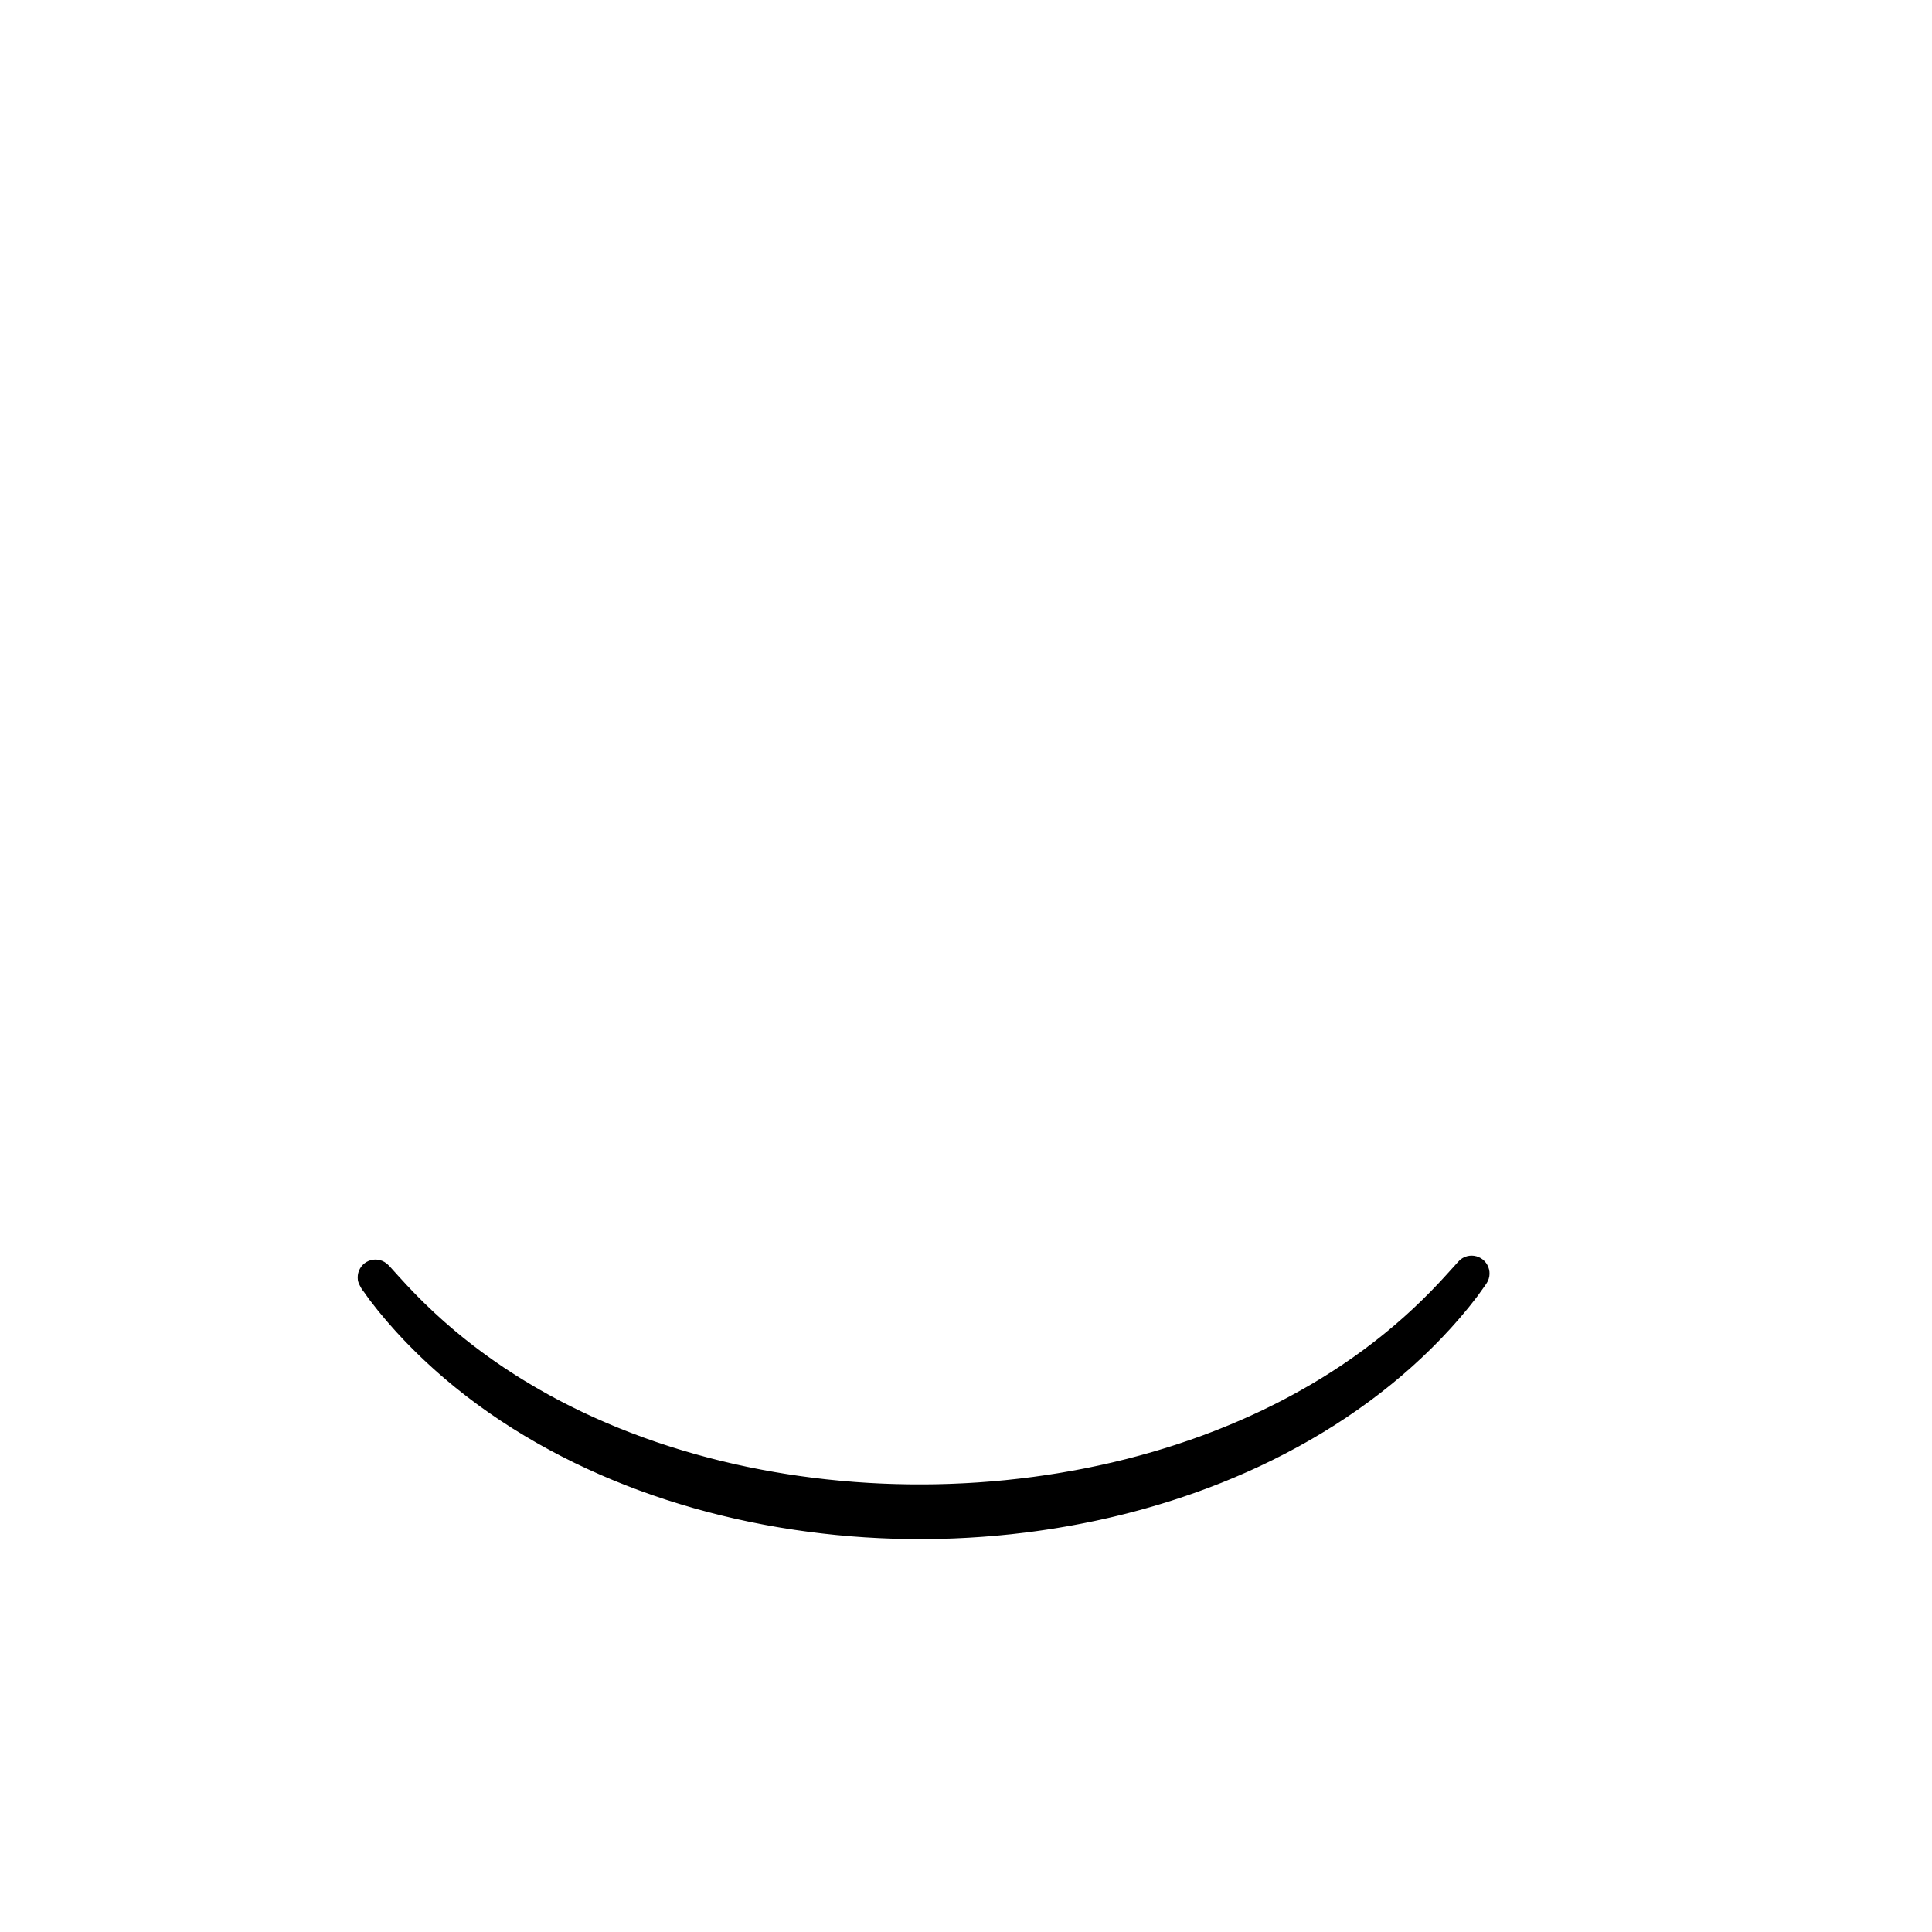
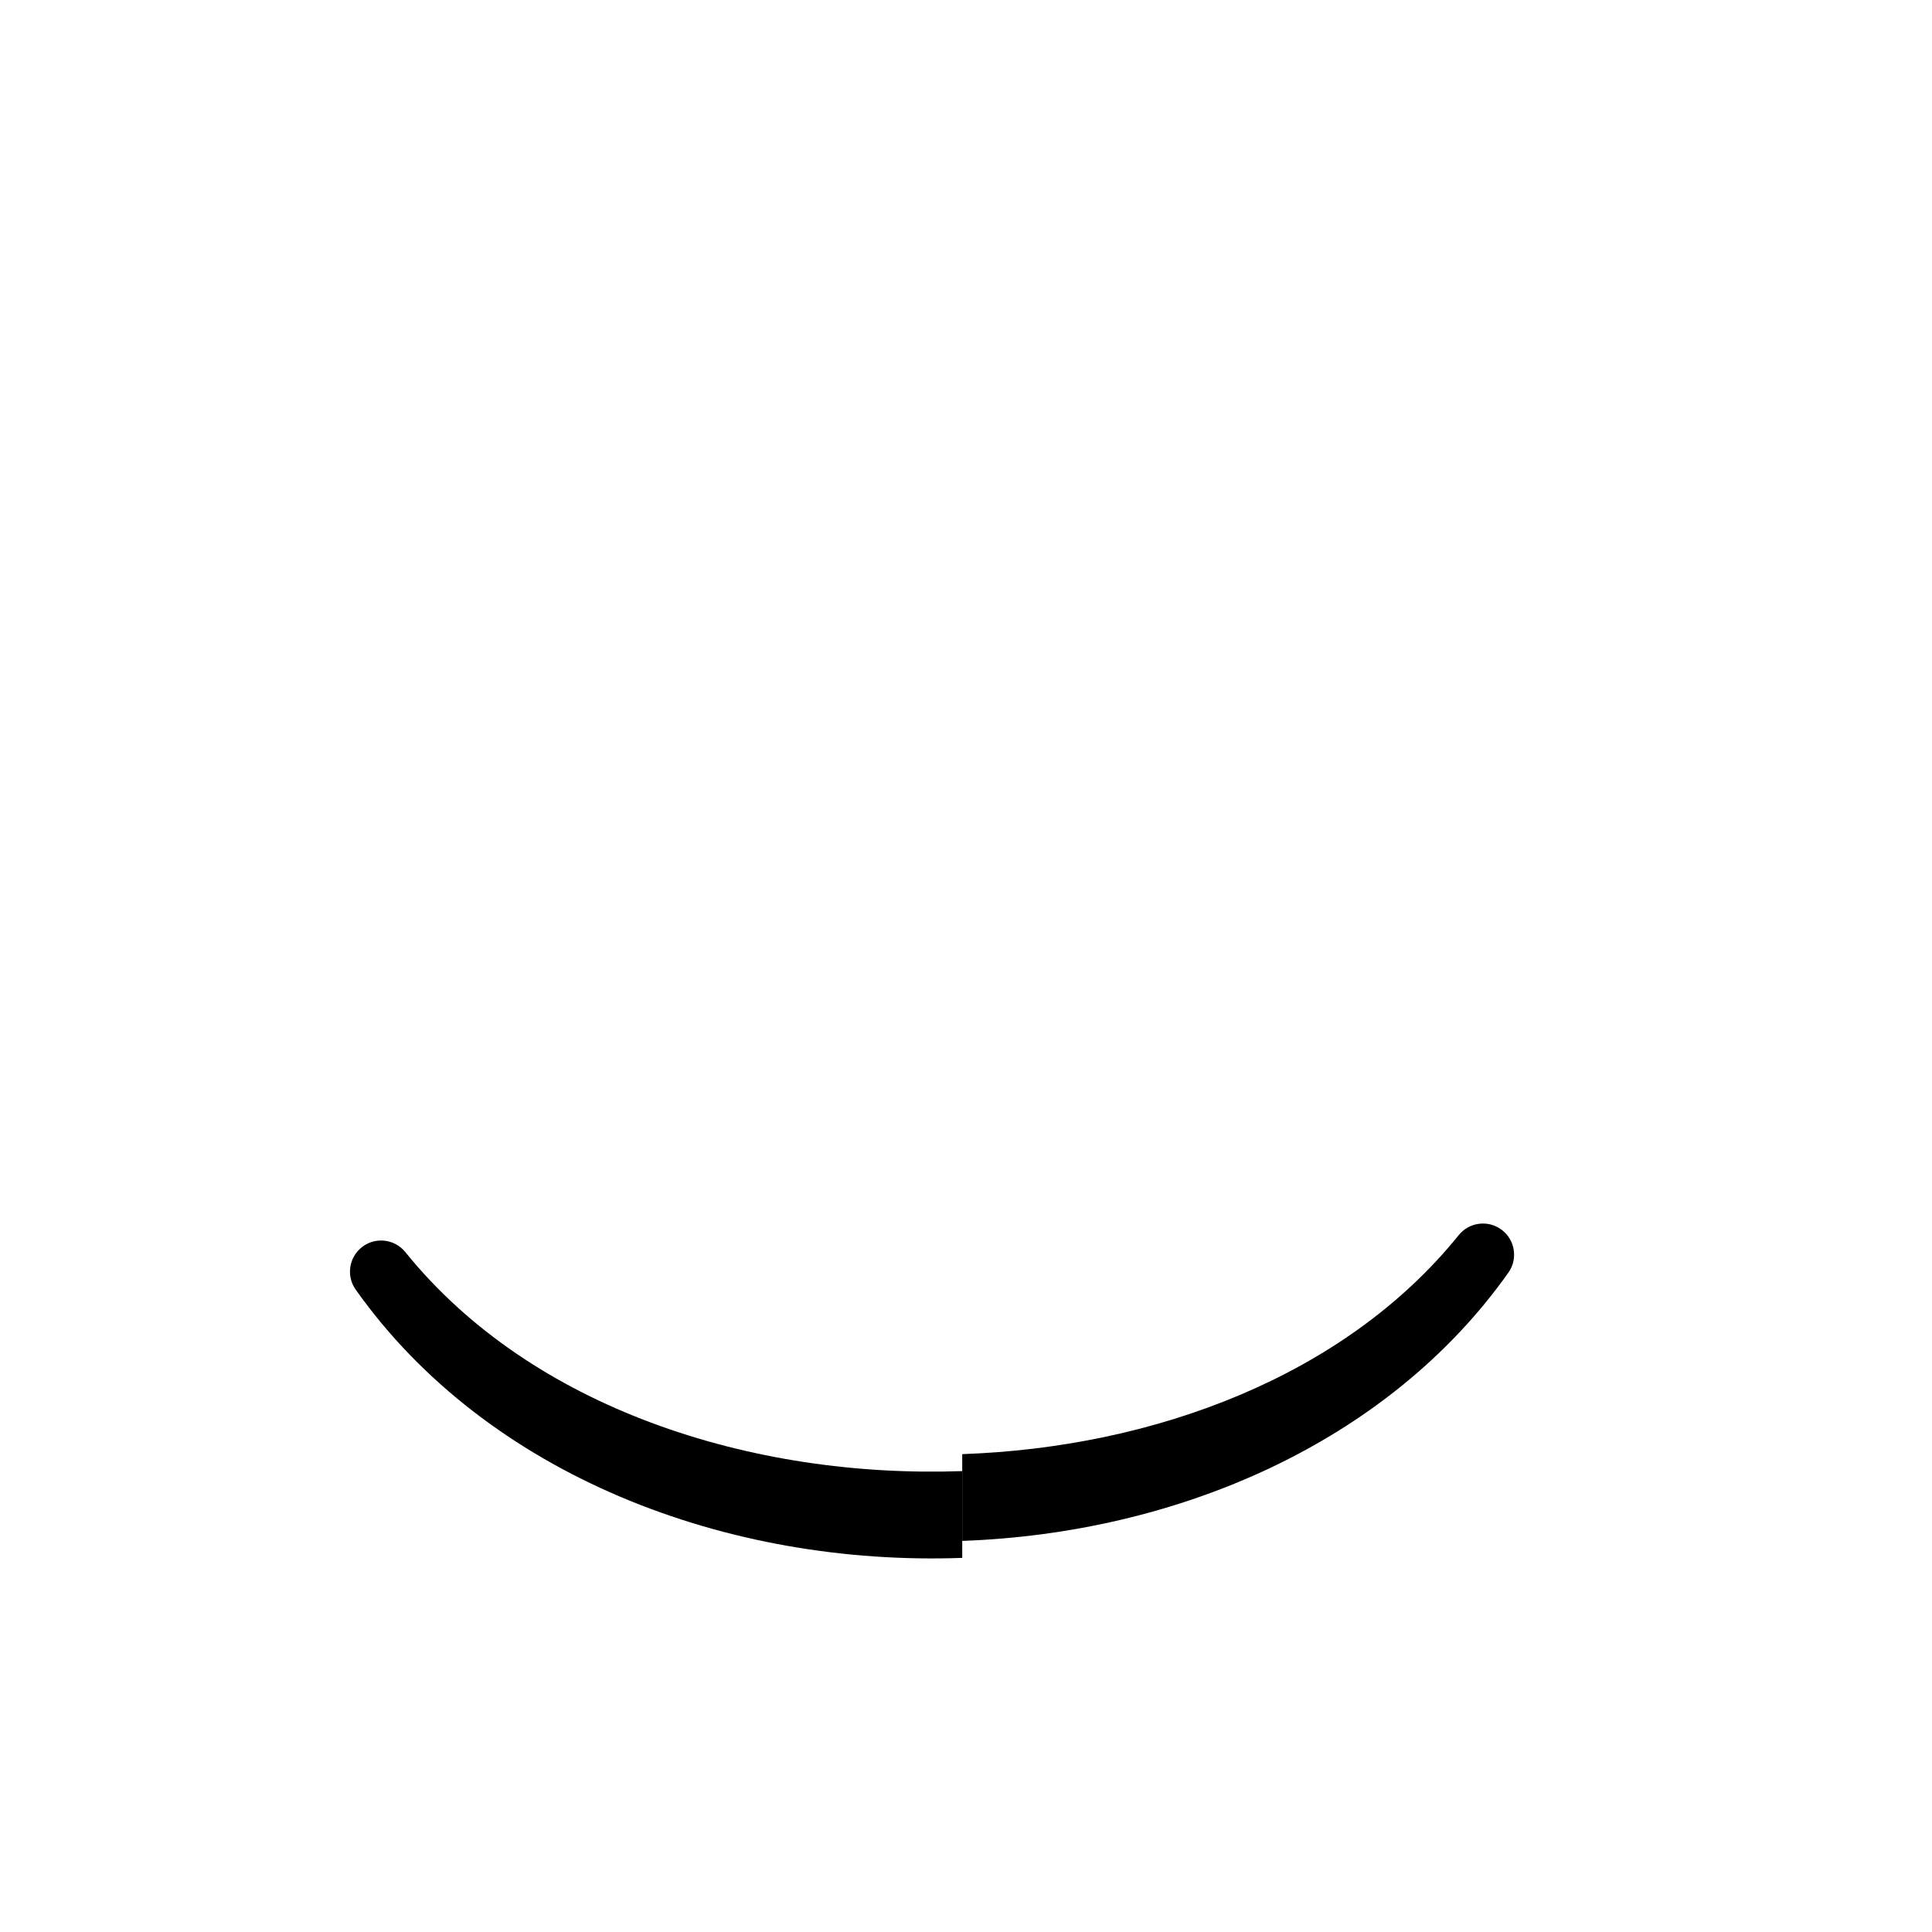
<svg xmlns="http://www.w3.org/2000/svg" width="1024" height="1024" viewBox="0 0 1024 1024">
-   <path d="M 191.50 682.84 C 192.00 683.71 192.47 684.19 192.96 684.87 C 193.44 685.55 193.92 686.23 194.41 686.91 C 194.89 687.58 195.37 688.27 195.87 688.94 C 196.36 689.60 196.89 690.25 197.41 690.91 C 197.92 691.56 198.43 692.22 198.94 692.88 C 199.46 693.53 199.97 694.19 200.49 694.84 C 201.02 695.48 201.56 696.12 202.09 696.76 C 202.63 697.40 203.16 698.04 203.69 698.68 C 204.23 699.32 204.76 699.96 205.31 700.59 C 205.85 701.22 206.41 701.84 206.96 702.46 C 207.51 703.09 208.06 703.72 208.61 704.34 C 209.17 704.96 209.72 705.58 210.28 706.20 C 210.85 706.81 211.42 707.42 211.99 708.03 C 212.56 708.64 213.12 709.25 213.69 709.86 C 214.27 710.46 214.84 711.07 215.42 711.67 C 216.00 712.26 216.59 712.85 217.17 713.45 C 217.76 714.04 218.34 714.64 218.93 715.23 C 219.51 715.82 220.10 716.41 220.70 716.99 C 221.30 717.57 221.90 718.15 222.50 718.73 C 223.10 719.30 223.70 719.89 224.30 720.46 C 224.90 721.04 225.51 721.60 226.12 722.17 C 226.73 722.74 227.35 723.30 227.97 723.86 C 228.58 724.42 229.19 724.99 229.81 725.55 C 230.43 726.11 231.05 726.66 231.68 727.21 C 232.30 727.76 232.94 728.30 233.56 728.85 C 234.19 729.40 234.82 729.95 235.45 730.49 C 236.08 731.03 236.72 731.57 237.36 732.10 C 238.00 732.64 238.65 733.16 239.29 733.70 C 239.93 734.23 240.57 734.76 241.21 735.29 C 241.86 735.82 242.51 736.33 243.17 736.85 C 243.82 737.37 244.48 737.88 245.13 738.40 C 245.79 738.91 246.44 739.43 247.09 739.94 C 247.75 740.45 248.42 740.95 249.09 741.45 C 249.75 741.95 250.42 742.45 251.09 742.95 C 251.76 743.45 252.42 743.96 253.09 744.45 C 253.76 744.95 254.44 745.43 255.12 745.91 C 255.80 746.40 256.48 746.88 257.15 747.36 C 257.83 747.85 258.51 748.34 259.19 748.81 C 259.87 749.29 260.57 749.75 261.25 750.22 C 261.94 750.69 262.63 751.16 263.32 751.63 C 264.01 752.10 264.70 752.57 265.39 753.03 C 266.09 753.49 266.79 753.94 267.49 754.39 C 268.19 754.84 268.89 755.30 269.59 755.75 C 270.29 756.20 270.98 756.66 271.69 757.11 C 272.39 757.55 273.11 757.98 273.82 758.41 C 274.53 758.85 275.24 759.29 275.95 759.72 C 276.66 760.16 277.36 760.60 278.08 761.03 C 278.79 761.46 279.52 761.87 280.24 762.29 C 280.96 762.71 281.68 763.14 282.40 763.56 C 283.11 763.98 283.83 764.40 284.55 764.81 C 285.28 765.23 286.01 765.62 286.74 766.03 C 287.47 766.43 288.20 766.84 288.93 767.24 C 289.65 767.65 290.38 768.06 291.11 768.45 C 291.85 768.85 292.59 769.23 293.32 769.62 C 294.06 770.01 294.80 770.40 295.53 770.79 C 296.27 771.18 297.01 771.57 297.75 771.95 C 298.49 772.33 299.24 772.70 299.98 773.07 C 300.73 773.44 301.47 773.82 302.22 774.19 C 302.96 774.56 303.71 774.94 304.45 775.31 C 305.20 775.67 305.96 776.02 306.71 776.38 C 307.47 776.74 308.22 777.10 308.97 777.45 C 309.72 777.81 310.47 778.17 311.23 778.52 C 311.99 778.87 312.75 779.21 313.51 779.55 C 314.27 779.89 315.03 780.23 315.79 780.57 C 316.55 780.92 317.31 781.26 318.07 781.60 C 318.84 781.93 319.60 782.25 320.37 782.58 C 321.14 782.90 321.90 783.23 322.67 783.56 C 323.44 783.88 324.20 784.21 324.97 784.53 C 325.74 784.85 326.52 785.15 327.29 785.47 C 328.07 785.78 328.84 786.09 329.61 786.40 C 330.38 786.71 331.16 787.03 331.93 787.33 C 332.71 787.63 333.49 787.92 334.27 788.22 C 335.05 788.51 335.83 788.81 336.61 789.11 C 337.38 789.40 338.16 789.70 338.94 789.99 C 339.73 790.28 340.51 790.55 341.30 790.83 C 342.08 791.11 342.87 791.39 343.65 791.67 C 344.44 791.96 345.22 792.24 346.01 792.52 C 346.79 792.79 347.59 793.05 348.38 793.31 C 349.17 793.58 349.96 793.84 350.75 794.11 C 351.54 794.37 352.32 794.65 353.11 794.91 C 353.91 795.16 354.70 795.41 355.50 795.66 C 356.29 795.91 357.09 796.16 357.88 796.41 C 358.68 796.66 359.47 796.92 360.27 797.16 C 361.07 797.40 361.87 797.63 362.67 797.87 C 363.46 798.10 364.26 798.34 365.06 798.57 C 365.86 798.81 366.66 799.05 367.46 799.28 C 368.26 799.51 369.07 799.72 369.87 799.95 C 370.68 800.17 371.48 800.39 372.28 800.61 C 373.09 800.83 373.89 801.05 374.69 801.27 C 375.50 801.48 376.31 801.69 377.11 801.89 C 377.92 802.10 378.73 802.30 379.54 802.51 C 380.34 802.71 381.15 802.93 381.96 803.13 C 382.77 803.33 383.58 803.52 384.39 803.71 C 385.20 803.90 386.01 804.09 386.82 804.28 C 387.64 804.47 388.45 804.67 389.26 804.85 C 390.07 805.04 390.89 805.21 391.70 805.39 C 392.51 805.57 393.33 805.74 394.14 805.92 C 394.96 806.10 395.77 806.28 396.59 806.45 C 397.40 806.62 398.22 806.78 399.04 806.95 C 399.85 807.11 400.67 807.27 401.49 807.43 C 402.31 807.59 403.12 807.76 403.94 807.92 C 404.76 808.07 405.58 808.23 406.40 808.38 C 407.22 808.53 408.04 808.67 408.86 808.82 C 409.68 808.96 410.50 809.11 411.32 809.26 C 412.14 809.40 412.96 809.54 413.78 809.68 C 414.61 809.81 415.43 809.94 416.25 810.07 C 417.08 810.20 417.90 810.34 418.72 810.47 C 419.54 810.60 420.37 810.73 421.19 810.85 C 422.02 810.97 422.84 811.08 423.67 811.20 C 424.49 811.32 425.32 811.44 426.14 811.55 C 426.97 811.67 427.79 811.79 428.62 811.89 C 429.45 812.00 430.27 812.10 431.10 812.20 C 431.93 812.31 432.75 812.41 433.58 812.51 C 434.41 812.62 435.23 812.72 436.06 812.81 C 436.89 812.91 437.72 812.99 438.55 813.08 C 439.38 813.17 440.21 813.26 441.03 813.35 C 441.86 813.44 442.69 813.53 443.52 813.61 C 444.35 813.69 445.18 813.76 446.01 813.83 C 446.84 813.91 447.67 813.98 448.50 814.06 C 449.33 814.13 450.16 814.21 450.99 814.28 C 451.82 814.35 452.65 814.40 453.48 814.46 C 454.31 814.52 455.15 814.58 455.98 814.64 C 456.81 814.70 457.64 814.77 458.47 814.82 C 459.30 814.88 460.13 814.92 460.97 814.96 C 461.80 815.01 462.63 815.05 463.46 815.10 C 464.29 815.15 465.13 815.20 465.96 815.24 C 466.79 815.28 467.62 815.31 468.46 815.34 C 469.29 815.37 470.12 815.40 470.95 815.44 C 471.79 815.47 472.62 815.50 473.45 815.53 C 474.29 815.56 475.12 815.57 475.95 815.59 C 476.79 815.61 477.62 815.63 478.45 815.65 C 479.28 815.66 480.12 815.69 480.95 815.70 C 481.78 815.71 482.62 815.72 483.45 815.72 C 484.28 815.73 485.12 815.73 485.95 815.74 C 486.78 815.74 487.62 815.75 488.45 815.75 C 489.28 815.74 490.12 815.74 490.95 815.73 C 491.78 815.72 492.62 815.71 493.45 815.70 C 494.28 815.69 495.12 815.68 495.95 815.67 C 496.78 815.65 497.62 815.64 498.45 815.62 C 499.28 815.59 500.12 815.57 500.95 815.54 C 501.78 815.52 502.61 815.49 503.45 815.47 C 504.28 815.44 505.11 815.41 505.95 815.38 C 506.78 815.34 507.61 815.30 508.44 815.26 C 509.28 815.22 510.11 815.18 510.94 815.14 C 511.77 815.10 512.60 815.06 513.44 815.01 C 514.27 814.96 515.10 814.91 515.93 814.85 C 516.76 814.80 517.59 814.75 518.43 814.69 C 519.26 814.64 520.09 814.59 520.92 814.52 C 521.75 814.46 522.58 814.39 523.41 814.32 C 524.24 814.25 525.07 814.19 525.90 814.12 C 526.73 814.05 527.57 813.99 528.40 813.91 C 529.23 813.84 530.05 813.75 530.88 813.67 C 531.71 813.59 532.54 813.50 533.37 813.42 C 534.20 813.34 535.03 813.27 535.86 813.18 C 536.69 813.09 537.52 812.99 538.34 812.89 C 539.17 812.79 540.00 812.70 540.83 812.60 C 541.65 812.51 542.48 812.42 543.31 812.31 C 544.14 812.21 544.96 812.10 545.79 811.99 C 546.61 811.88 547.44 811.77 548.27 811.66 C 549.09 811.55 549.92 811.44 550.74 811.32 C 551.57 811.21 552.39 811.08 553.22 810.96 C 554.04 810.84 554.87 810.71 555.69 810.59 C 556.51 810.46 557.34 810.34 558.16 810.21 C 558.98 810.08 559.81 809.94 560.63 809.81 C 561.45 809.67 562.27 809.53 563.09 809.39 C 563.91 809.25 564.74 809.12 565.56 808.97 C 566.38 808.83 567.20 808.68 568.02 808.53 C 568.84 808.38 569.66 808.22 570.48 808.07 C 571.29 807.91 572.11 807.76 572.93 807.61 C 573.75 807.45 574.57 807.29 575.39 807.12 C 576.20 806.96 577.02 806.79 577.83 806.62 C 578.65 806.45 579.47 806.29 580.28 806.12 C 581.10 805.94 581.91 805.77 582.73 805.59 C 583.54 805.41 584.35 805.23 585.17 805.04 C 585.98 804.86 586.79 804.68 587.61 804.50 C 588.42 804.31 589.23 804.13 590.04 803.93 C 590.85 803.74 591.66 803.54 592.47 803.34 C 593.28 803.14 594.09 802.95 594.90 802.75 C 595.71 802.55 596.52 802.35 597.32 802.15 C 598.13 801.94 598.94 801.72 599.74 801.51 C 600.55 801.30 601.36 801.09 602.16 800.87 C 602.97 800.66 603.77 800.45 604.58 800.23 C 605.38 800.01 606.18 799.78 606.98 799.55 C 607.78 799.32 608.59 799.10 609.39 798.87 C 610.19 798.64 610.99 798.42 611.79 798.18 C 612.59 797.95 613.39 797.70 614.18 797.46 C 614.98 797.22 615.78 796.98 616.58 796.73 C 617.37 796.49 618.17 796.25 618.97 796.01 C 619.76 795.76 620.55 795.49 621.35 795.24 C 622.14 794.98 622.93 794.72 623.73 794.47 C 624.52 794.21 625.31 793.96 626.10 793.70 C 626.89 793.43 627.68 793.15 628.47 792.88 C 629.26 792.61 630.04 792.34 630.83 792.07 C 631.62 791.80 632.41 791.53 633.20 791.25 C 633.98 790.98 634.76 790.68 635.54 790.40 C 636.33 790.11 637.11 789.82 637.89 789.54 C 638.67 789.25 639.46 788.97 640.24 788.68 C 641.02 788.39 641.79 788.08 642.57 787.78 C 643.35 787.48 644.12 787.17 644.90 786.87 C 645.68 786.57 646.46 786.28 647.23 785.97 C 648.01 785.66 648.78 785.34 649.55 785.02 C 650.32 784.71 651.09 784.39 651.86 784.07 C 652.63 783.76 653.40 783.45 654.17 783.12 C 654.94 782.80 655.70 782.46 656.47 782.13 C 657.23 781.80 658.00 781.47 658.76 781.14 C 659.52 780.81 660.29 780.48 661.05 780.14 C 661.82 779.81 662.57 779.45 663.33 779.11 C 664.09 778.76 664.84 778.41 665.60 778.07 C 666.36 777.72 667.12 777.38 667.88 777.03 C 668.63 776.67 669.38 776.31 670.13 775.94 C 670.88 775.58 671.63 775.22 672.38 774.86 C 673.13 774.50 673.89 774.14 674.63 773.77 C 675.38 773.40 676.12 773.02 676.86 772.64 C 677.61 772.27 678.35 771.89 679.09 771.51 C 679.83 771.13 680.58 770.76 681.32 770.38 C 682.06 769.99 682.79 769.60 683.53 769.20 C 684.26 768.81 685.00 768.42 685.73 768.02 C 686.47 767.63 687.21 767.25 687.94 766.85 C 688.67 766.45 689.39 766.03 690.12 765.62 C 690.84 765.22 691.57 764.81 692.30 764.40 C 693.02 763.99 693.75 763.59 694.48 763.17 C 695.20 762.76 695.91 762.33 696.63 761.90 C 697.35 761.48 698.06 761.06 698.78 760.63 C 699.50 760.21 700.22 759.79 700.93 759.36 C 701.65 758.93 702.35 758.48 703.06 758.04 C 703.77 757.60 704.47 757.16 705.18 756.72 C 705.89 756.28 706.60 755.85 707.31 755.41 C 708.01 754.96 708.70 754.50 709.40 754.04 C 710.10 753.59 710.80 753.13 711.50 752.67 C 712.19 752.22 712.90 751.77 713.59 751.31 C 714.28 750.85 714.96 750.37 715.65 749.90 C 716.34 749.42 717.03 748.95 717.71 748.48 C 718.40 748.01 719.09 747.55 719.78 747.07 C 720.46 746.59 721.13 746.09 721.80 745.61 C 722.48 745.12 723.16 744.64 723.83 744.15 C 724.51 743.66 725.19 743.18 725.86 742.68 C 726.53 742.19 727.19 741.68 727.86 741.18 C 728.52 740.68 729.19 740.18 729.85 739.67 C 730.52 739.17 731.18 738.67 731.84 738.16 C 732.50 737.65 733.15 737.12 733.80 736.61 C 734.45 736.09 735.11 735.57 735.76 735.05 C 736.41 734.53 737.07 734.02 737.71 733.49 C 738.36 732.96 738.99 732.42 739.63 731.89 C 740.27 731.36 740.91 730.83 741.55 730.29 C 742.19 729.76 742.83 729.22 743.46 728.68 C 744.10 728.14 744.72 727.58 745.34 727.03 C 745.97 726.48 746.60 725.94 747.23 725.39 C 747.85 724.83 748.48 724.28 749.09 723.72 C 749.71 723.17 750.32 722.60 750.93 722.03 C 751.55 721.47 752.16 720.91 752.77 720.34 C 753.38 719.77 753.99 719.20 754.60 718.63 C 755.20 718.05 755.79 717.47 756.39 716.89 C 756.99 716.31 757.59 715.73 758.19 715.15 C 758.78 714.57 759.38 713.98 759.96 713.39 C 760.55 712.80 761.13 712.20 761.72 711.61 C 762.30 711.01 762.89 710.42 763.47 709.82 C 764.05 709.22 764.62 708.62 765.19 708.01 C 765.76 707.41 766.33 706.79 766.89 706.18 C 767.46 705.57 768.03 704.97 768.60 704.35 C 769.16 703.74 769.71 703.12 770.27 702.49 C 770.82 701.87 771.37 701.24 771.92 700.62 C 772.47 699.99 773.03 699.37 773.57 698.74 C 774.12 698.11 774.65 697.47 775.19 696.83 C 775.72 696.19 776.25 695.55 776.79 694.91 C 777.32 694.27 777.86 693.64 778.39 692.99 C 778.91 692.34 779.42 691.68 779.94 691.03 C 780.45 690.37 780.96 689.72 781.48 689.06 C 781.99 688.40 782.52 687.76 783.02 687.09 C 783.52 686.42 784.00 685.74 784.48 685.06 C 784.97 684.39 785.45 683.71 785.93 683.03 C 786.42 682.35 786.93 681.69 787.38 680.99 C 787.84 680.30 788.33 679.60 788.66 678.85 C 788.99 678.09 789.24 677.27 789.37 676.45 C 789.50 675.64 789.52 674.78 789.43 673.96 C 789.34 673.14 789.13 672.30 788.83 671.54 C 788.53 670.77 788.11 670.01 787.62 669.35 C 787.13 668.69 786.53 668.07 785.89 667.56 C 785.24 667.04 784.50 666.60 783.74 666.28 C 782.98 665.95 782.16 665.72 781.34 665.60 C 780.52 665.48 779.66 665.47 778.84 665.57 C 778.02 665.67 777.18 665.89 776.42 666.20 C 775.66 666.51 774.91 666.94 774.25 667.44 C 773.59 667.94 773.05 668.60 772.47 669.20 C 771.90 669.80 771.36 670.44 770.80 671.06 C 770.24 671.67 769.68 672.29 769.12 672.91 C 768.56 673.53 768.01 674.15 767.44 674.76 C 766.88 675.38 766.32 675.99 765.76 676.61 C 765.19 677.22 764.63 677.84 764.07 678.45 C 763.50 679.06 762.93 679.67 762.36 680.28 C 761.79 680.88 761.21 681.48 760.63 682.08 C 760.06 682.69 759.49 683.29 758.91 683.89 C 758.32 684.49 757.73 685.08 757.14 685.67 C 756.56 686.26 755.97 686.85 755.38 687.43 C 754.79 688.02 754.20 688.62 753.60 689.20 C 753.01 689.78 752.40 690.35 751.80 690.92 C 751.19 691.50 750.60 692.08 749.99 692.65 C 749.38 693.22 748.78 693.79 748.16 694.36 C 747.55 694.93 746.93 695.48 746.32 696.05 C 745.70 696.61 745.09 697.17 744.47 697.73 C 743.85 698.29 743.22 698.83 742.60 699.38 C 741.97 699.93 741.34 700.48 740.71 701.03 C 740.08 701.57 739.46 702.13 738.82 702.67 C 738.19 703.21 737.54 703.73 736.90 704.26 C 736.26 704.80 735.62 705.33 734.98 705.86 C 734.34 706.39 733.69 706.92 733.04 707.45 C 732.40 707.97 731.74 708.48 731.09 709.00 C 730.43 709.52 729.78 710.04 729.13 710.55 C 728.47 711.07 727.81 711.57 727.15 712.08 C 726.49 712.58 725.82 713.08 725.15 713.59 C 724.49 714.09 723.83 714.60 723.16 715.10 C 722.49 715.59 721.81 716.08 721.14 716.57 C 720.46 717.06 719.79 717.54 719.11 718.03 C 718.44 718.52 717.76 719.01 717.08 719.49 C 716.40 719.97 715.71 720.43 715.02 720.91 C 714.34 721.38 713.65 721.86 712.96 722.33 C 712.28 722.80 711.59 723.26 710.89 723.73 C 710.20 724.19 709.50 724.64 708.81 725.10 C 708.11 725.56 707.42 726.02 706.72 726.47 C 706.02 726.93 705.31 727.37 704.61 727.82 C 703.90 728.26 703.20 728.70 702.49 729.15 C 701.79 729.59 701.08 730.04 700.37 730.48 C 699.66 730.91 698.95 731.34 698.23 731.76 C 697.52 732.19 696.80 732.62 696.09 733.05 C 695.37 733.47 694.66 733.90 693.94 734.32 C 693.22 734.74 692.49 735.15 691.76 735.56 C 691.04 735.98 690.32 736.39 689.59 736.80 C 688.87 737.21 688.14 737.62 687.41 738.02 C 686.68 738.42 685.95 738.82 685.22 739.22 C 684.48 739.62 683.75 740.02 683.02 740.41 C 682.28 740.81 681.55 741.19 680.81 741.58 C 680.07 741.96 679.33 742.34 678.59 742.73 C 677.85 743.11 677.11 743.50 676.37 743.88 C 675.63 744.25 674.88 744.62 674.13 744.99 C 673.38 745.36 672.63 745.73 671.89 746.09 C 671.14 746.46 670.39 746.83 669.64 747.19 C 668.89 747.55 668.13 747.90 667.38 748.26 C 666.62 748.61 665.87 748.97 665.11 749.32 C 664.36 749.67 663.60 750.02 662.85 750.36 C 662.09 750.71 661.32 751.04 660.56 751.38 C 659.80 751.72 659.04 752.06 658.28 752.40 C 657.52 752.74 656.75 753.07 655.98 753.39 C 655.22 753.72 654.45 754.04 653.68 754.37 C 652.91 754.69 652.15 755.02 651.38 755.34 C 650.61 755.66 649.84 755.97 649.06 756.28 C 648.29 756.60 647.52 756.91 646.74 757.22 C 645.97 757.53 645.20 757.84 644.42 758.15 C 643.65 758.45 642.87 758.74 642.09 759.04 C 641.31 759.33 640.53 759.63 639.75 759.92 C 638.97 760.22 638.19 760.52 637.41 760.81 C 636.63 761.10 635.84 761.37 635.06 761.65 C 634.27 761.93 633.49 762.22 632.71 762.50 C 631.92 762.78 631.14 763.06 630.35 763.33 C 629.56 763.60 628.77 763.86 627.98 764.13 C 627.19 764.40 626.40 764.67 625.61 764.93 C 624.82 765.20 624.03 765.46 623.24 765.72 C 622.45 765.97 621.65 766.22 620.86 766.48 C 620.06 766.73 619.27 766.99 618.48 767.24 C 617.68 767.49 616.88 767.73 616.09 767.97 C 615.29 768.21 614.49 768.45 613.69 768.69 C 612.89 768.93 612.10 769.17 611.30 769.41 C 610.50 769.64 609.69 769.86 608.89 770.09 C 608.09 770.32 607.29 770.54 606.48 770.77 C 605.68 770.99 604.88 771.22 604.08 771.44 C 603.27 771.66 602.47 771.87 601.66 772.08 C 600.86 772.29 600.05 772.50 599.24 772.72 C 598.44 772.93 597.63 773.14 596.82 773.35 C 596.02 773.55 595.20 773.74 594.40 773.94 C 593.59 774.14 592.78 774.34 591.97 774.53 C 591.16 774.73 590.35 774.93 589.54 775.12 C 588.72 775.31 587.91 775.49 587.10 775.67 C 586.28 775.85 585.47 776.04 584.66 776.22 C 583.85 776.40 583.03 776.59 582.22 776.76 C 581.40 776.94 580.59 777.10 579.77 777.27 C 578.96 777.44 578.14 777.61 577.32 777.78 C 576.51 777.95 575.69 778.12 574.87 778.28 C 574.06 778.44 573.24 778.59 572.42 778.75 C 571.60 778.90 570.78 779.06 569.96 779.22 C 569.14 779.37 568.32 779.52 567.50 779.66 C 566.68 779.81 565.86 779.95 565.04 780.09 C 564.22 780.24 563.40 780.38 562.58 780.52 C 561.76 780.66 560.93 780.79 560.11 780.93 C 559.29 781.06 558.46 781.19 557.64 781.31 C 556.82 781.44 555.99 781.58 555.17 781.70 C 554.35 781.83 553.52 781.94 552.70 782.06 C 551.87 782.18 551.05 782.29 550.22 782.41 C 549.40 782.53 548.57 782.65 547.75 782.76 C 546.92 782.87 546.09 782.97 545.27 783.07 C 544.44 783.18 543.61 783.28 542.78 783.38 C 541.96 783.49 541.13 783.60 540.30 783.69 C 539.48 783.79 538.65 783.87 537.82 783.96 C 536.99 784.05 536.16 784.14 535.33 784.23 C 534.50 784.32 533.68 784.42 532.85 784.50 C 532.02 784.58 531.19 784.65 530.36 784.73 C 529.53 784.80 528.70 784.88 527.87 784.96 C 527.04 785.03 526.21 785.11 525.38 785.18 C 524.55 785.25 523.72 785.30 522.89 785.37 C 522.05 785.43 521.22 785.50 520.39 785.56 C 519.56 785.62 518.73 785.68 517.90 785.74 C 517.07 785.79 516.24 785.84 515.40 785.89 C 514.57 785.94 513.74 785.99 512.91 786.04 C 512.08 786.08 511.24 786.13 510.41 786.17 C 509.58 786.21 508.75 786.25 507.91 786.28 C 507.08 786.32 506.25 786.36 505.42 786.39 C 504.58 786.43 503.75 786.46 502.92 786.49 C 502.09 786.51 501.25 786.53 500.42 786.56 C 499.59 786.58 498.75 786.61 497.92 786.63 C 497.09 786.65 496.25 786.66 495.42 786.68 C 494.59 786.69 493.75 786.70 492.92 786.71 C 492.09 786.72 491.25 786.73 490.42 786.74 C 489.59 786.74 488.75 786.75 487.92 786.74 C 487.09 786.74 486.25 786.74 485.42 786.74 C 484.59 786.73 483.75 786.73 482.92 786.73 C 482.09 786.72 481.26 786.71 480.42 786.69 C 479.59 786.68 478.76 786.66 477.92 786.64 C 477.09 786.63 476.26 786.62 475.42 786.59 C 474.59 786.57 473.76 786.54 472.92 786.52 C 472.09 786.49 471.26 786.46 470.43 786.43 C 469.59 786.40 468.76 786.37 467.93 786.34 C 467.09 786.30 466.26 786.26 465.43 786.22 C 464.60 786.17 463.77 786.13 462.93 786.09 C 462.10 786.05 461.27 786.01 460.44 785.96 C 459.60 785.91 458.77 785.85 457.94 785.80 C 457.11 785.74 456.28 785.68 455.45 785.63 C 454.62 785.57 453.78 785.52 452.95 785.46 C 452.12 785.39 451.29 785.32 450.46 785.25 C 449.63 785.18 448.80 785.11 447.97 785.04 C 447.14 784.97 446.31 784.91 445.48 784.83 C 444.65 784.75 443.82 784.66 442.99 784.58 C 442.16 784.50 441.33 784.42 440.50 784.33 C 439.68 784.25 438.85 784.17 438.02 784.08 C 437.19 783.99 436.36 783.89 435.53 783.79 C 434.71 783.69 433.88 783.60 433.05 783.50 C 432.22 783.40 431.40 783.31 430.57 783.20 C 429.74 783.10 428.92 782.98 428.09 782.87 C 427.26 782.76 426.44 782.66 425.61 782.54 C 424.79 782.43 423.96 782.32 423.14 782.20 C 422.31 782.08 421.49 781.95 420.66 781.83 C 419.84 781.71 419.02 781.59 418.19 781.46 C 417.37 781.33 416.55 781.20 415.72 781.07 C 414.90 780.94 414.08 780.80 413.26 780.66 C 412.43 780.52 411.61 780.39 410.79 780.25 C 409.97 780.11 409.15 779.96 408.33 779.81 C 407.51 779.67 406.69 779.51 405.87 779.36 C 405.05 779.21 404.23 779.07 403.41 778.91 C 402.59 778.76 401.77 778.59 400.96 778.43 C 400.14 778.27 399.32 778.10 398.51 777.94 C 397.69 777.78 396.87 777.62 396.05 777.45 C 395.24 777.28 394.43 777.10 393.61 776.92 C 392.80 776.74 391.98 776.57 391.17 776.39 C 390.35 776.21 389.54 776.04 388.73 775.85 C 387.91 775.67 387.10 775.47 386.29 775.28 C 385.48 775.09 384.67 774.90 383.86 774.70 C 383.05 774.51 382.24 774.32 381.43 774.12 C 380.62 773.92 379.81 773.71 379.01 773.51 C 378.20 773.30 377.39 773.10 376.58 772.89 C 375.78 772.68 374.97 772.47 374.16 772.26 C 373.36 772.04 372.56 771.82 371.75 771.60 C 370.95 771.38 370.14 771.17 369.34 770.94 C 368.54 770.72 367.74 770.49 366.93 770.26 C 366.13 770.03 365.33 769.80 364.53 769.56 C 363.73 769.33 362.93 769.10 362.13 768.86 C 361.34 768.63 360.54 768.38 359.74 768.14 C 358.95 767.89 358.15 767.64 357.36 767.39 C 356.56 767.15 355.76 766.90 354.97 766.65 C 354.17 766.40 353.38 766.13 352.59 765.87 C 351.80 765.61 351.01 765.35 350.22 765.09 C 349.43 764.82 348.64 764.57 347.85 764.30 C 347.06 764.03 346.27 763.75 345.49 763.47 C 344.70 763.20 343.91 762.92 343.13 762.64 C 342.34 762.37 341.56 762.09 340.77 761.81 C 339.99 761.52 339.21 761.22 338.43 760.93 C 337.65 760.64 336.87 760.35 336.09 760.06 C 335.31 759.77 334.53 759.47 333.75 759.17 C 332.97 758.87 332.20 758.56 331.43 758.26 C 330.65 757.95 329.87 757.65 329.10 757.34 C 328.33 757.03 327.55 756.72 326.78 756.40 C 326.01 756.08 325.24 755.76 324.48 755.44 C 323.71 755.12 322.93 754.80 322.17 754.48 C 321.40 754.15 320.64 753.82 319.87 753.48 C 319.11 753.15 318.35 752.81 317.58 752.48 C 316.82 752.14 316.05 751.82 315.30 751.47 C 314.54 751.13 313.78 750.77 313.03 750.43 C 312.27 750.08 311.51 749.73 310.76 749.38 C 310.00 749.02 309.24 748.68 308.49 748.32 C 307.74 747.96 306.99 747.59 306.24 747.22 C 305.49 746.86 304.74 746.50 304.00 746.13 C 303.25 745.76 302.50 745.39 301.76 745.01 C 301.01 744.64 300.27 744.26 299.53 743.88 C 298.79 743.50 298.05 743.12 297.31 742.74 C 296.57 742.35 295.83 741.96 295.10 741.57 C 294.36 741.17 293.63 740.78 292.90 740.38 C 292.16 739.99 291.42 739.60 290.69 739.20 C 289.96 738.80 289.24 738.38 288.52 737.97 C 287.79 737.56 287.06 737.15 286.34 736.74 C 285.61 736.33 284.89 735.92 284.17 735.50 C 283.45 735.09 282.73 734.65 282.02 734.23 C 281.30 733.80 280.58 733.38 279.87 732.95 C 279.15 732.53 278.44 732.09 277.73 731.66 C 277.02 731.22 276.31 730.78 275.61 730.34 C 274.90 729.90 274.19 729.46 273.48 729.02 C 272.78 728.57 272.08 728.12 271.38 727.66 C 270.68 727.21 269.99 726.75 269.29 726.30 C 268.59 725.84 267.89 725.39 267.19 724.93 C 266.50 724.47 265.82 723.99 265.13 723.52 C 264.44 723.05 263.75 722.58 263.07 722.11 C 262.38 721.63 261.70 721.16 261.01 720.68 C 260.33 720.20 259.66 719.71 258.98 719.22 C 258.31 718.74 257.63 718.26 256.95 717.77 C 256.28 717.28 255.61 716.78 254.94 716.28 C 254.27 715.79 253.61 715.28 252.94 714.78 C 252.28 714.28 251.61 713.78 250.94 713.28 C 250.28 712.77 249.63 712.25 248.98 711.74 C 248.32 711.22 247.67 710.70 247.01 710.19 C 246.36 709.67 245.70 709.16 245.06 708.63 C 244.41 708.11 243.77 707.57 243.13 707.04 C 242.49 706.51 241.84 705.98 241.20 705.45 C 240.56 704.91 239.93 704.37 239.29 703.83 C 238.66 703.29 238.03 702.74 237.41 702.19 C 236.78 701.65 236.14 701.11 235.52 700.56 C 234.89 700.01 234.27 699.45 233.66 698.89 C 233.04 698.33 232.42 697.77 231.81 697.20 C 231.19 696.64 230.57 696.09 229.96 695.52 C 229.35 694.95 228.75 694.37 228.15 693.80 C 227.55 693.22 226.94 692.65 226.34 692.07 C 225.74 691.49 225.14 690.92 224.54 690.33 C 223.95 689.75 223.36 689.16 222.77 688.57 C 222.18 687.98 221.59 687.39 221.01 686.80 C 220.42 686.21 219.84 685.61 219.26 685.01 C 218.68 684.41 218.11 683.80 217.53 683.20 C 216.96 682.60 216.38 682.00 215.81 681.39 C 215.24 680.79 214.68 680.17 214.11 679.55 C 213.55 678.94 212.99 678.33 212.43 677.71 C 211.86 677.10 211.30 676.48 210.74 675.87 C 210.18 675.25 209.62 674.63 209.06 674.01 C 208.51 673.39 207.96 672.76 207.39 672.15 C 206.82 671.54 206.28 670.90 205.66 670.34 C 205.05 669.79 204.41 669.24 203.70 668.84 C 202.99 668.43 202.20 668.10 201.41 667.89 C 200.61 667.68 199.77 667.58 198.95 667.58 C 198.13 667.59 197.28 667.70 196.49 667.92 C 195.70 668.14 194.92 668.47 194.21 668.89 C 193.50 669.31 192.83 669.83 192.26 670.42 C 191.69 671.01 191.18 671.69 190.78 672.41 C 190.38 673.12 190.06 673.92 189.86 674.71 C 189.66 675.51 189.57 676.35 189.58 677.17 C 189.60 677.99 189.63 678.68 189.95 679.62 C 190.27 680.57 191.00 681.96 191.50 682.84 Z" fill="#000000" />
+   <path d="M 188.53 683.53 C 223.54 732.99 272.9 769.54 328.37 793.15 C 385.27 817.36 448.3 827.94 510 825.71 L 510 779.72 C 454.32 781.67 397.18 773.53 344.92 753.97 C 294.75 735.2 248.7 705.58 214.84 663.64 C 209.25 656.71 199.16 655.46 192.05 660.84 C 184.94 666.21 183.38 676.25 188.53 683.53 Z" fill="#000000" />
+   <path d="M 510 816.71 C 566.33 814.68 622.82 801.99 673.83 777.76 C 723.57 754.12 767.53 719.65 799.47 674.53 C 804.62 667.25 803.06 657.21 795.95 651.84 C 788.84 646.46 778.75 647.71 773.16 654.64 C 742.59 692.51 702.04 720.37 657.44 739.25 C 611.06 758.88 560.25 768.96 510 770.72 Z" fill="#000000" />
</svg>
